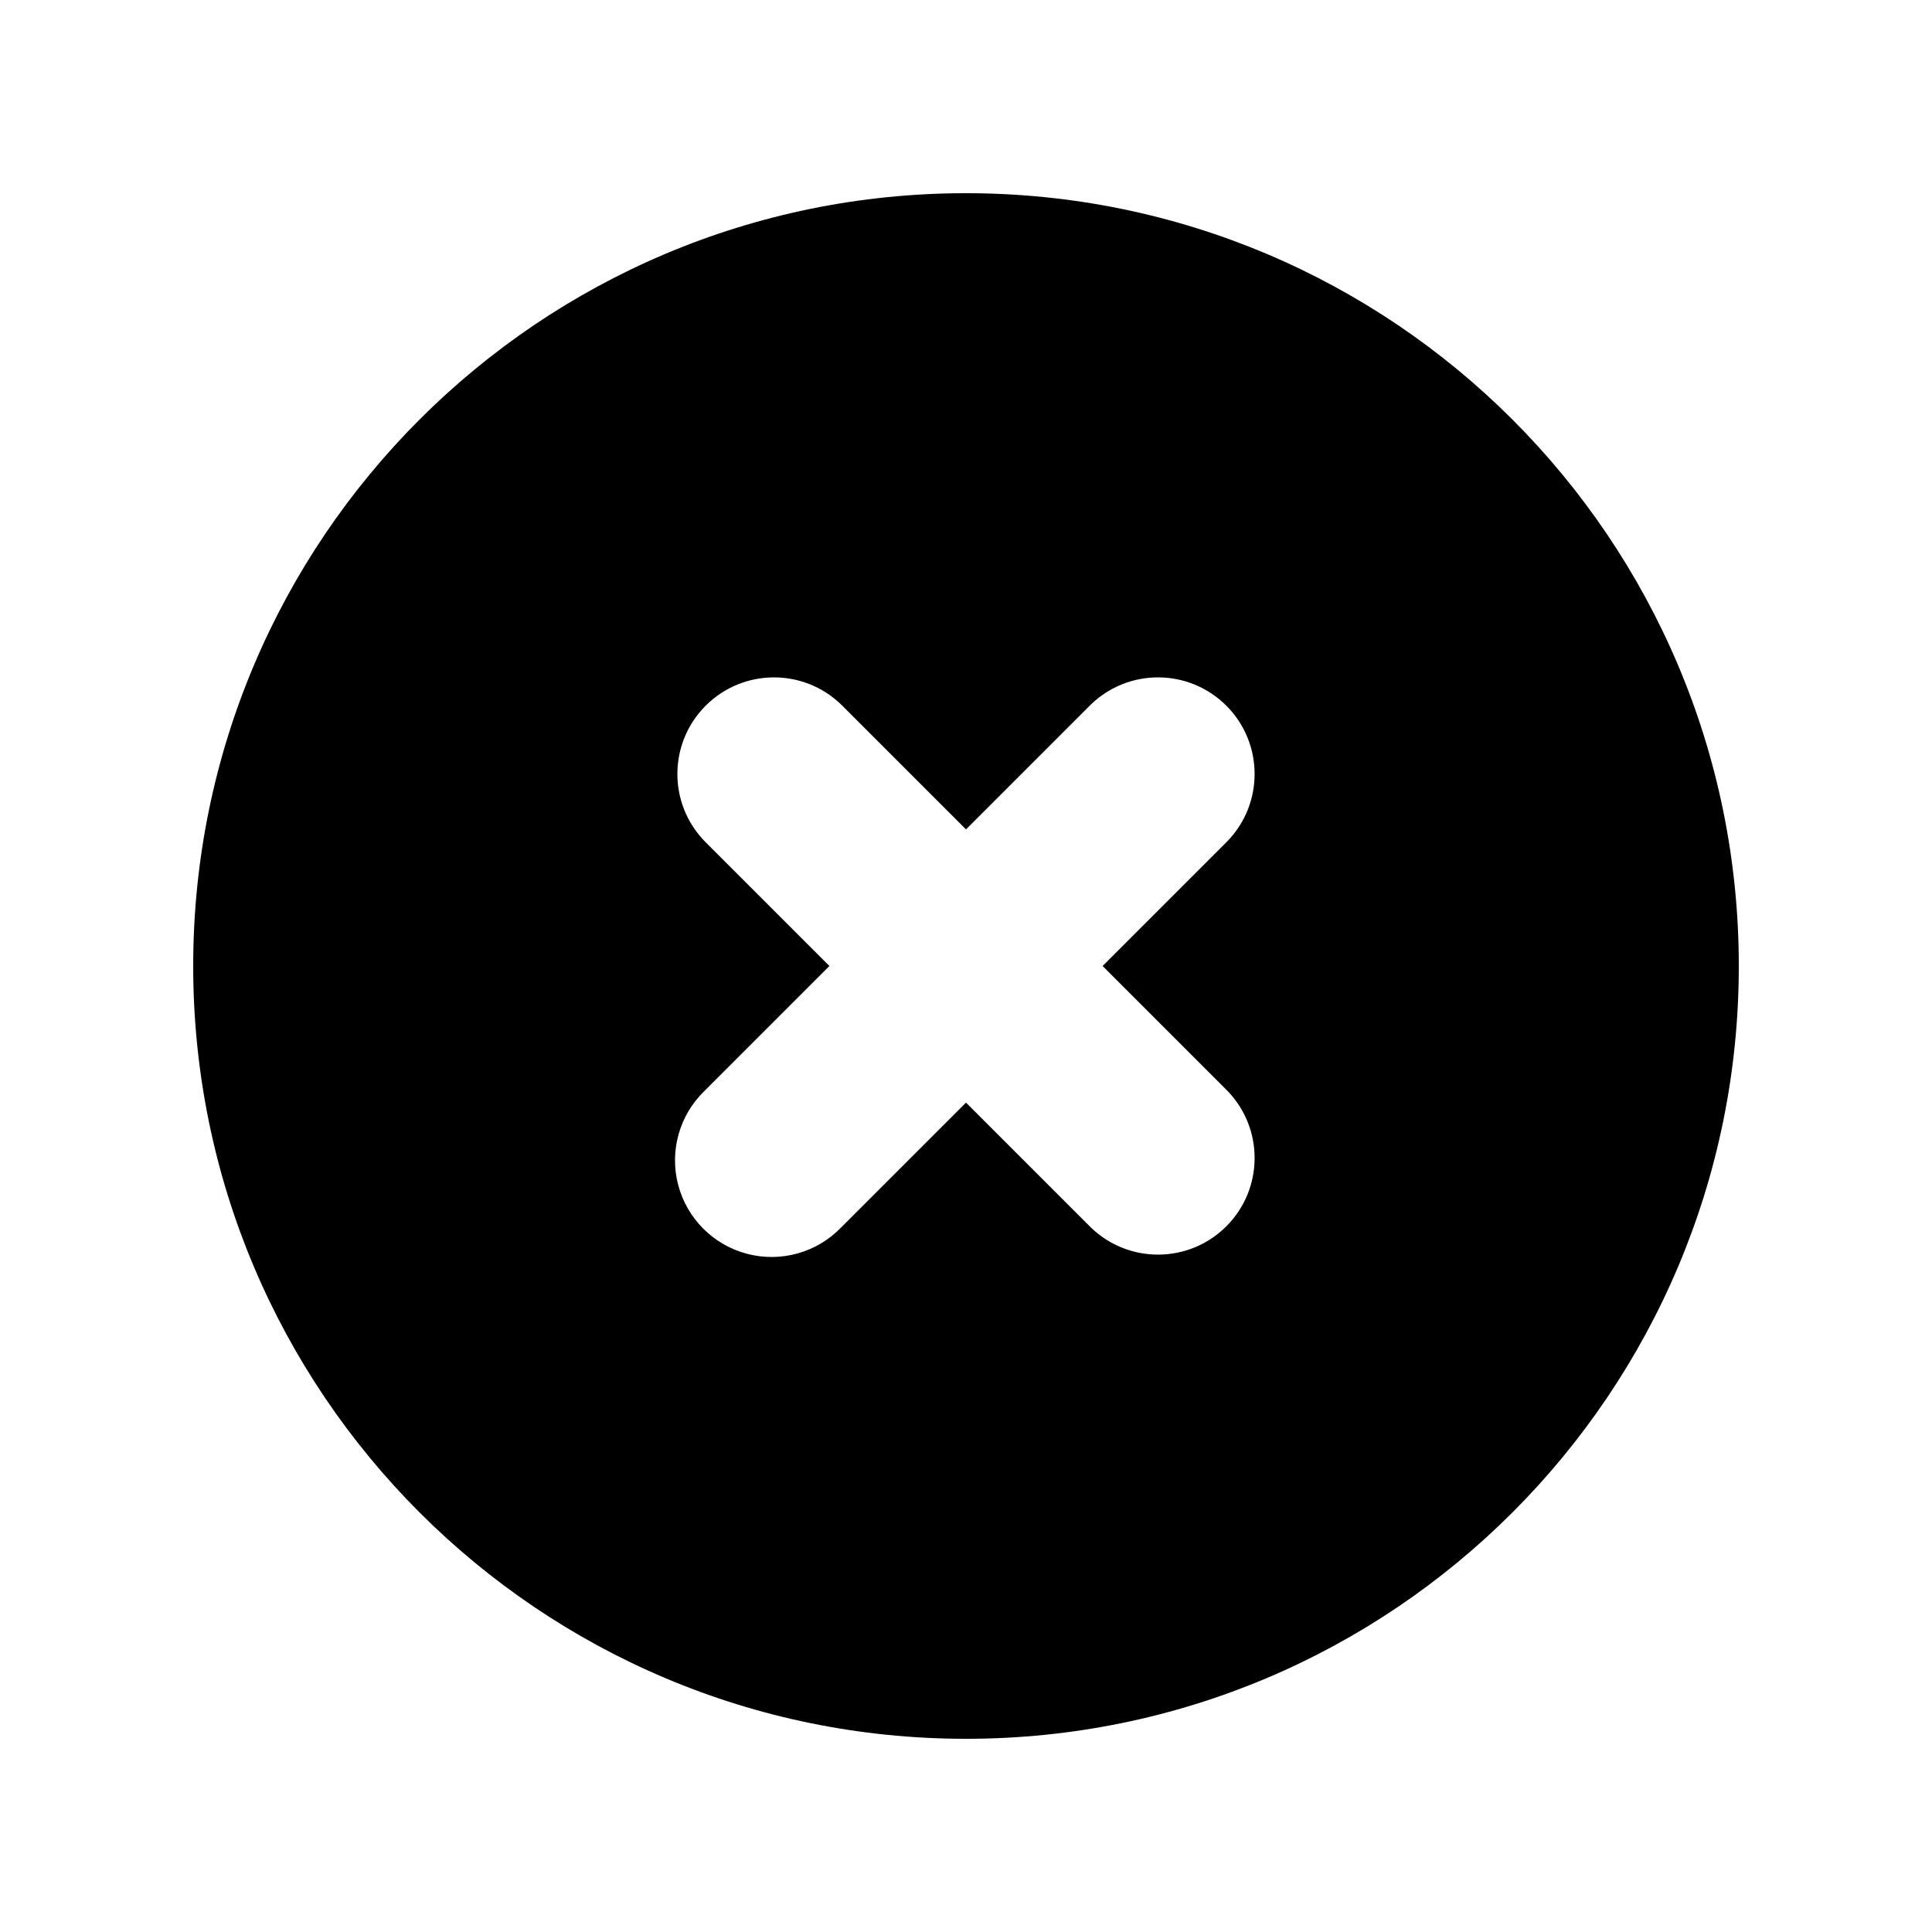
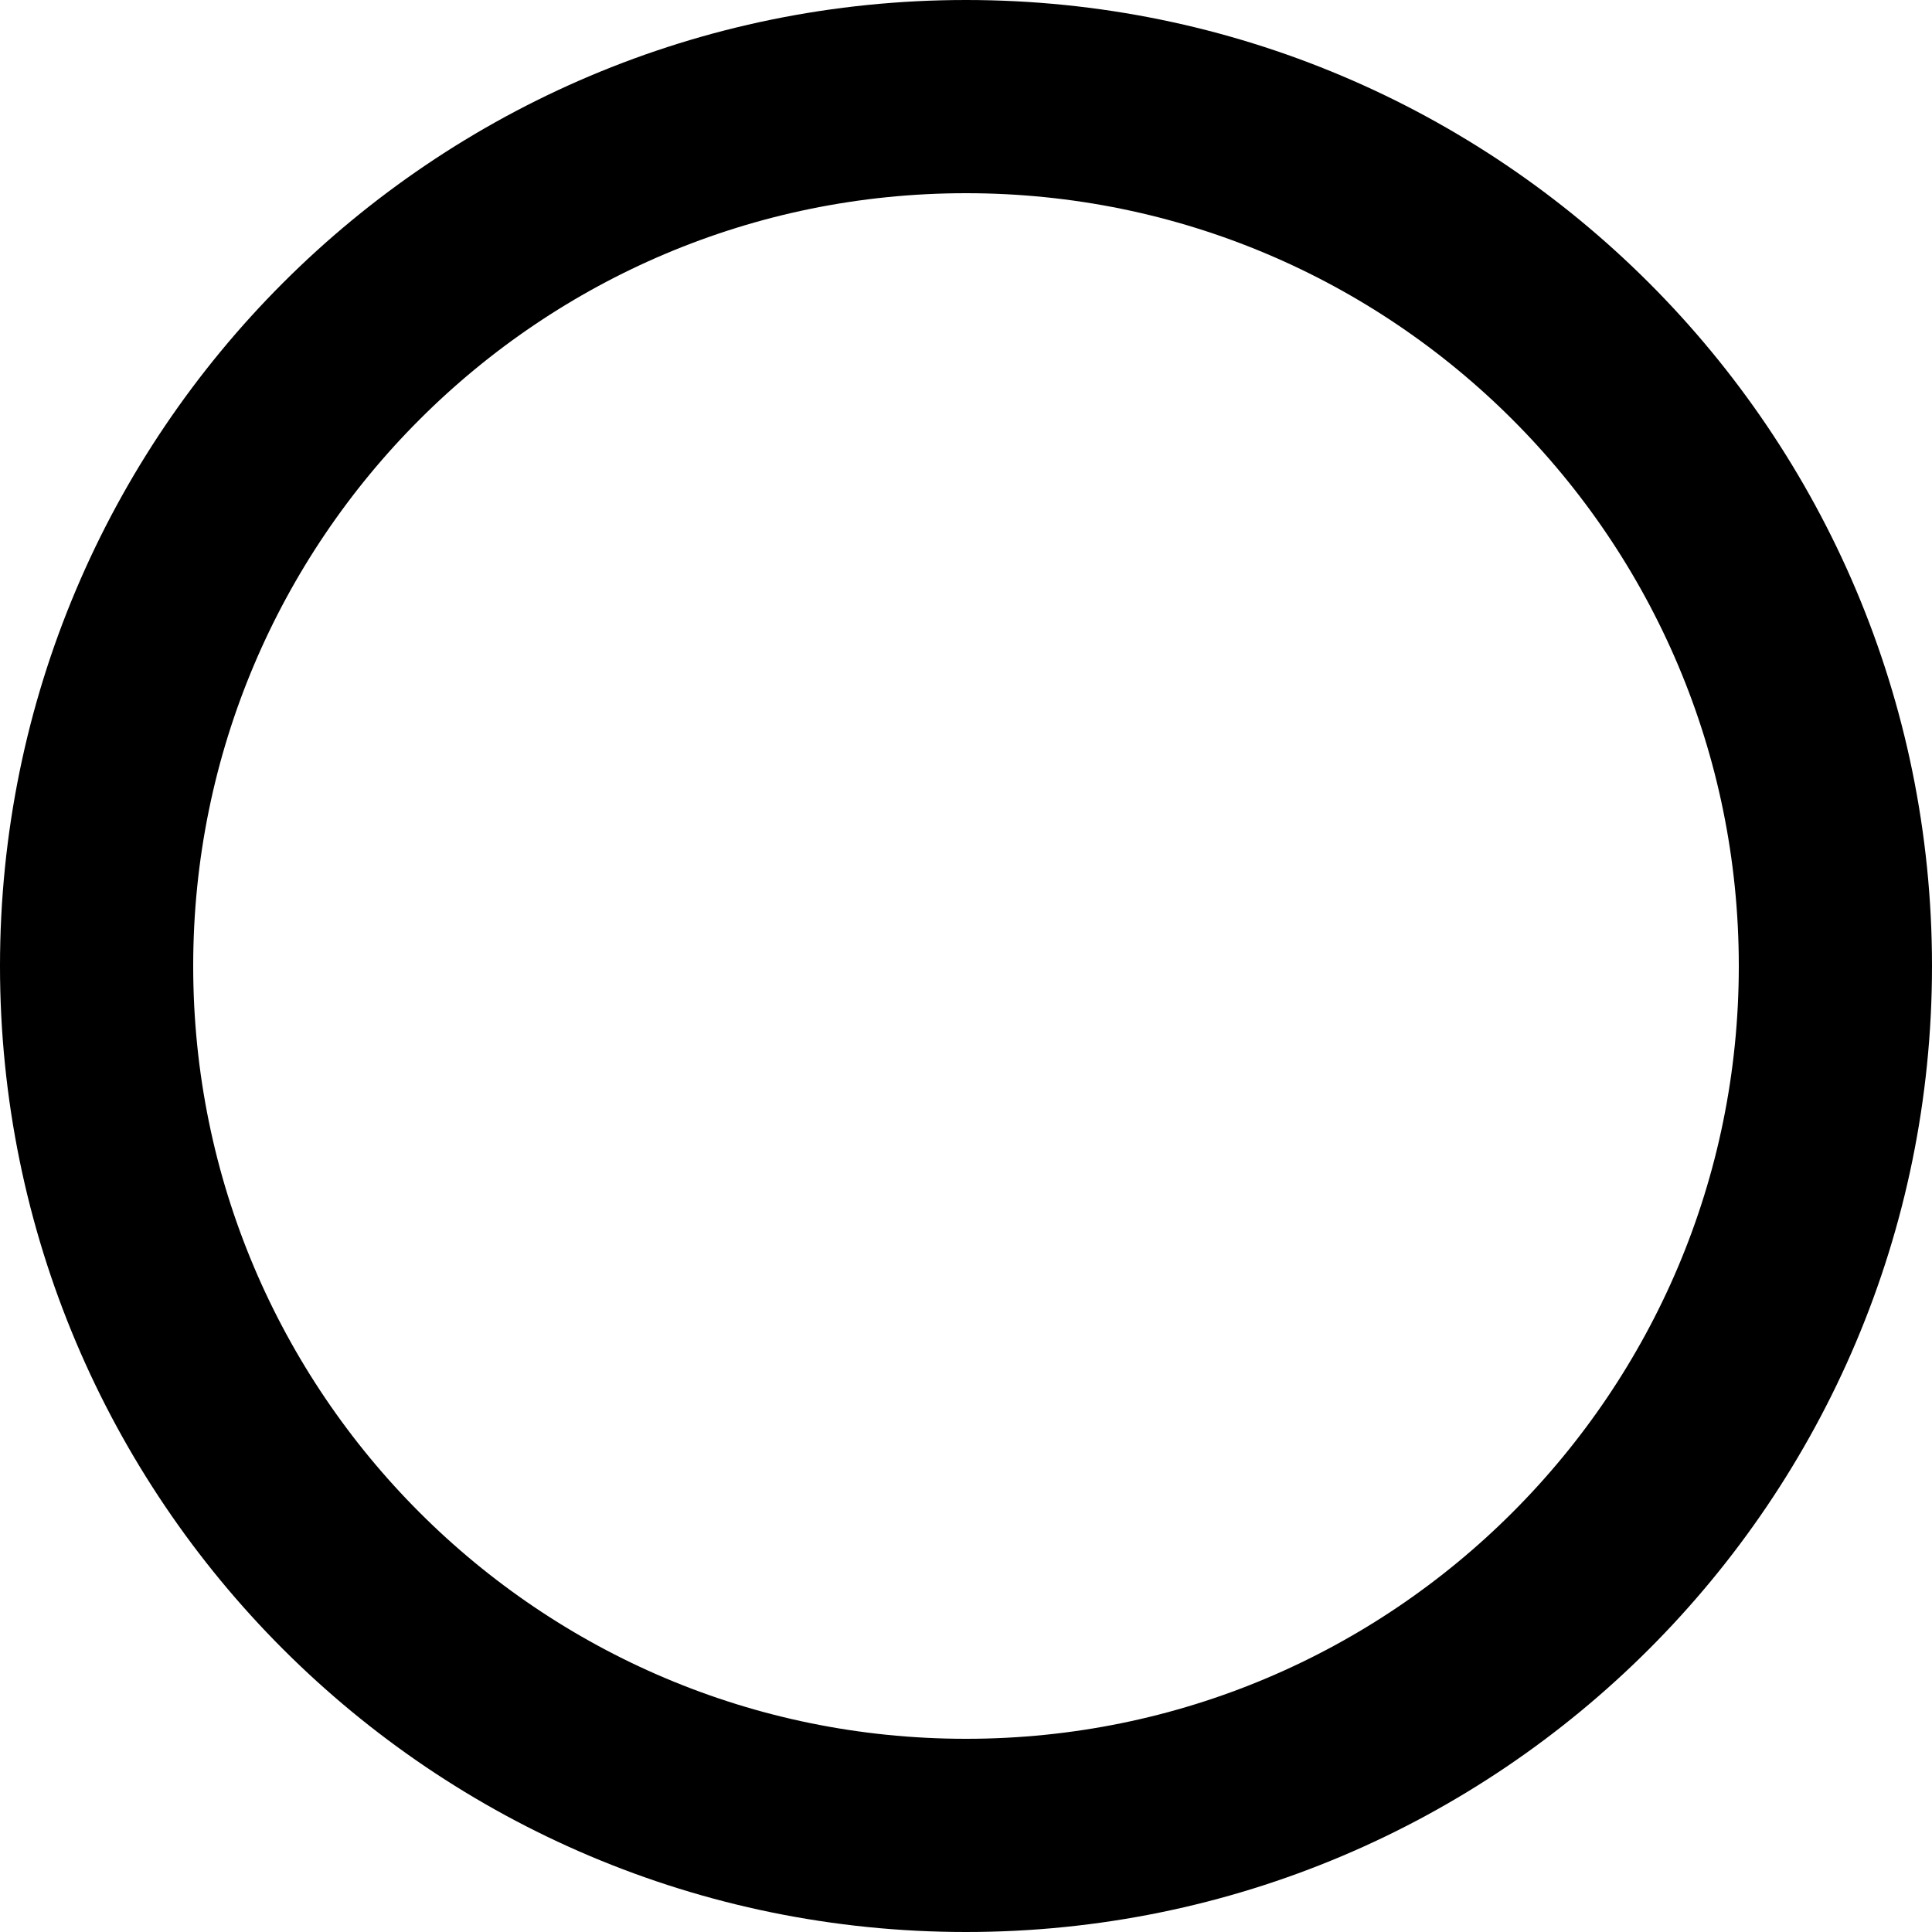
- <svg viewBox="0 0 20 20">
-   <path fill-rule="evenodd" d="M10 18a8 8 0 100-16 8 8 0 000 16zM8.707 7.293a1 1 0 00-1.414 1.414L8.586 10l-1.293 1.293a1 1 0 101.414 1.414L10 11.414l1.293 1.293a1 1 0 001.414-1.414L11.414 10l1.293-1.293a1 1 0 00-1.414-1.414L10 8.586 8.707 7.293z" clip-rule="evenodd" />
+ <svg xmlns="http://www.w3.org/2000/svg" fill="none" viewBox="0 0 10 10" height="10" width="10">
+   <path stroke="currentColor" stroke-linecap="round" stroke-linejoin="round" d="M5 9.5a4.5 4.5 0 1 1 0-9 4.5 4.5 0 0 1 0 9Z" />
+   <path stroke="#currentColor" stroke-linecap="round" stroke-linejoin="round" d="M8.182 8.182 1.818 1.818" />
</svg>
